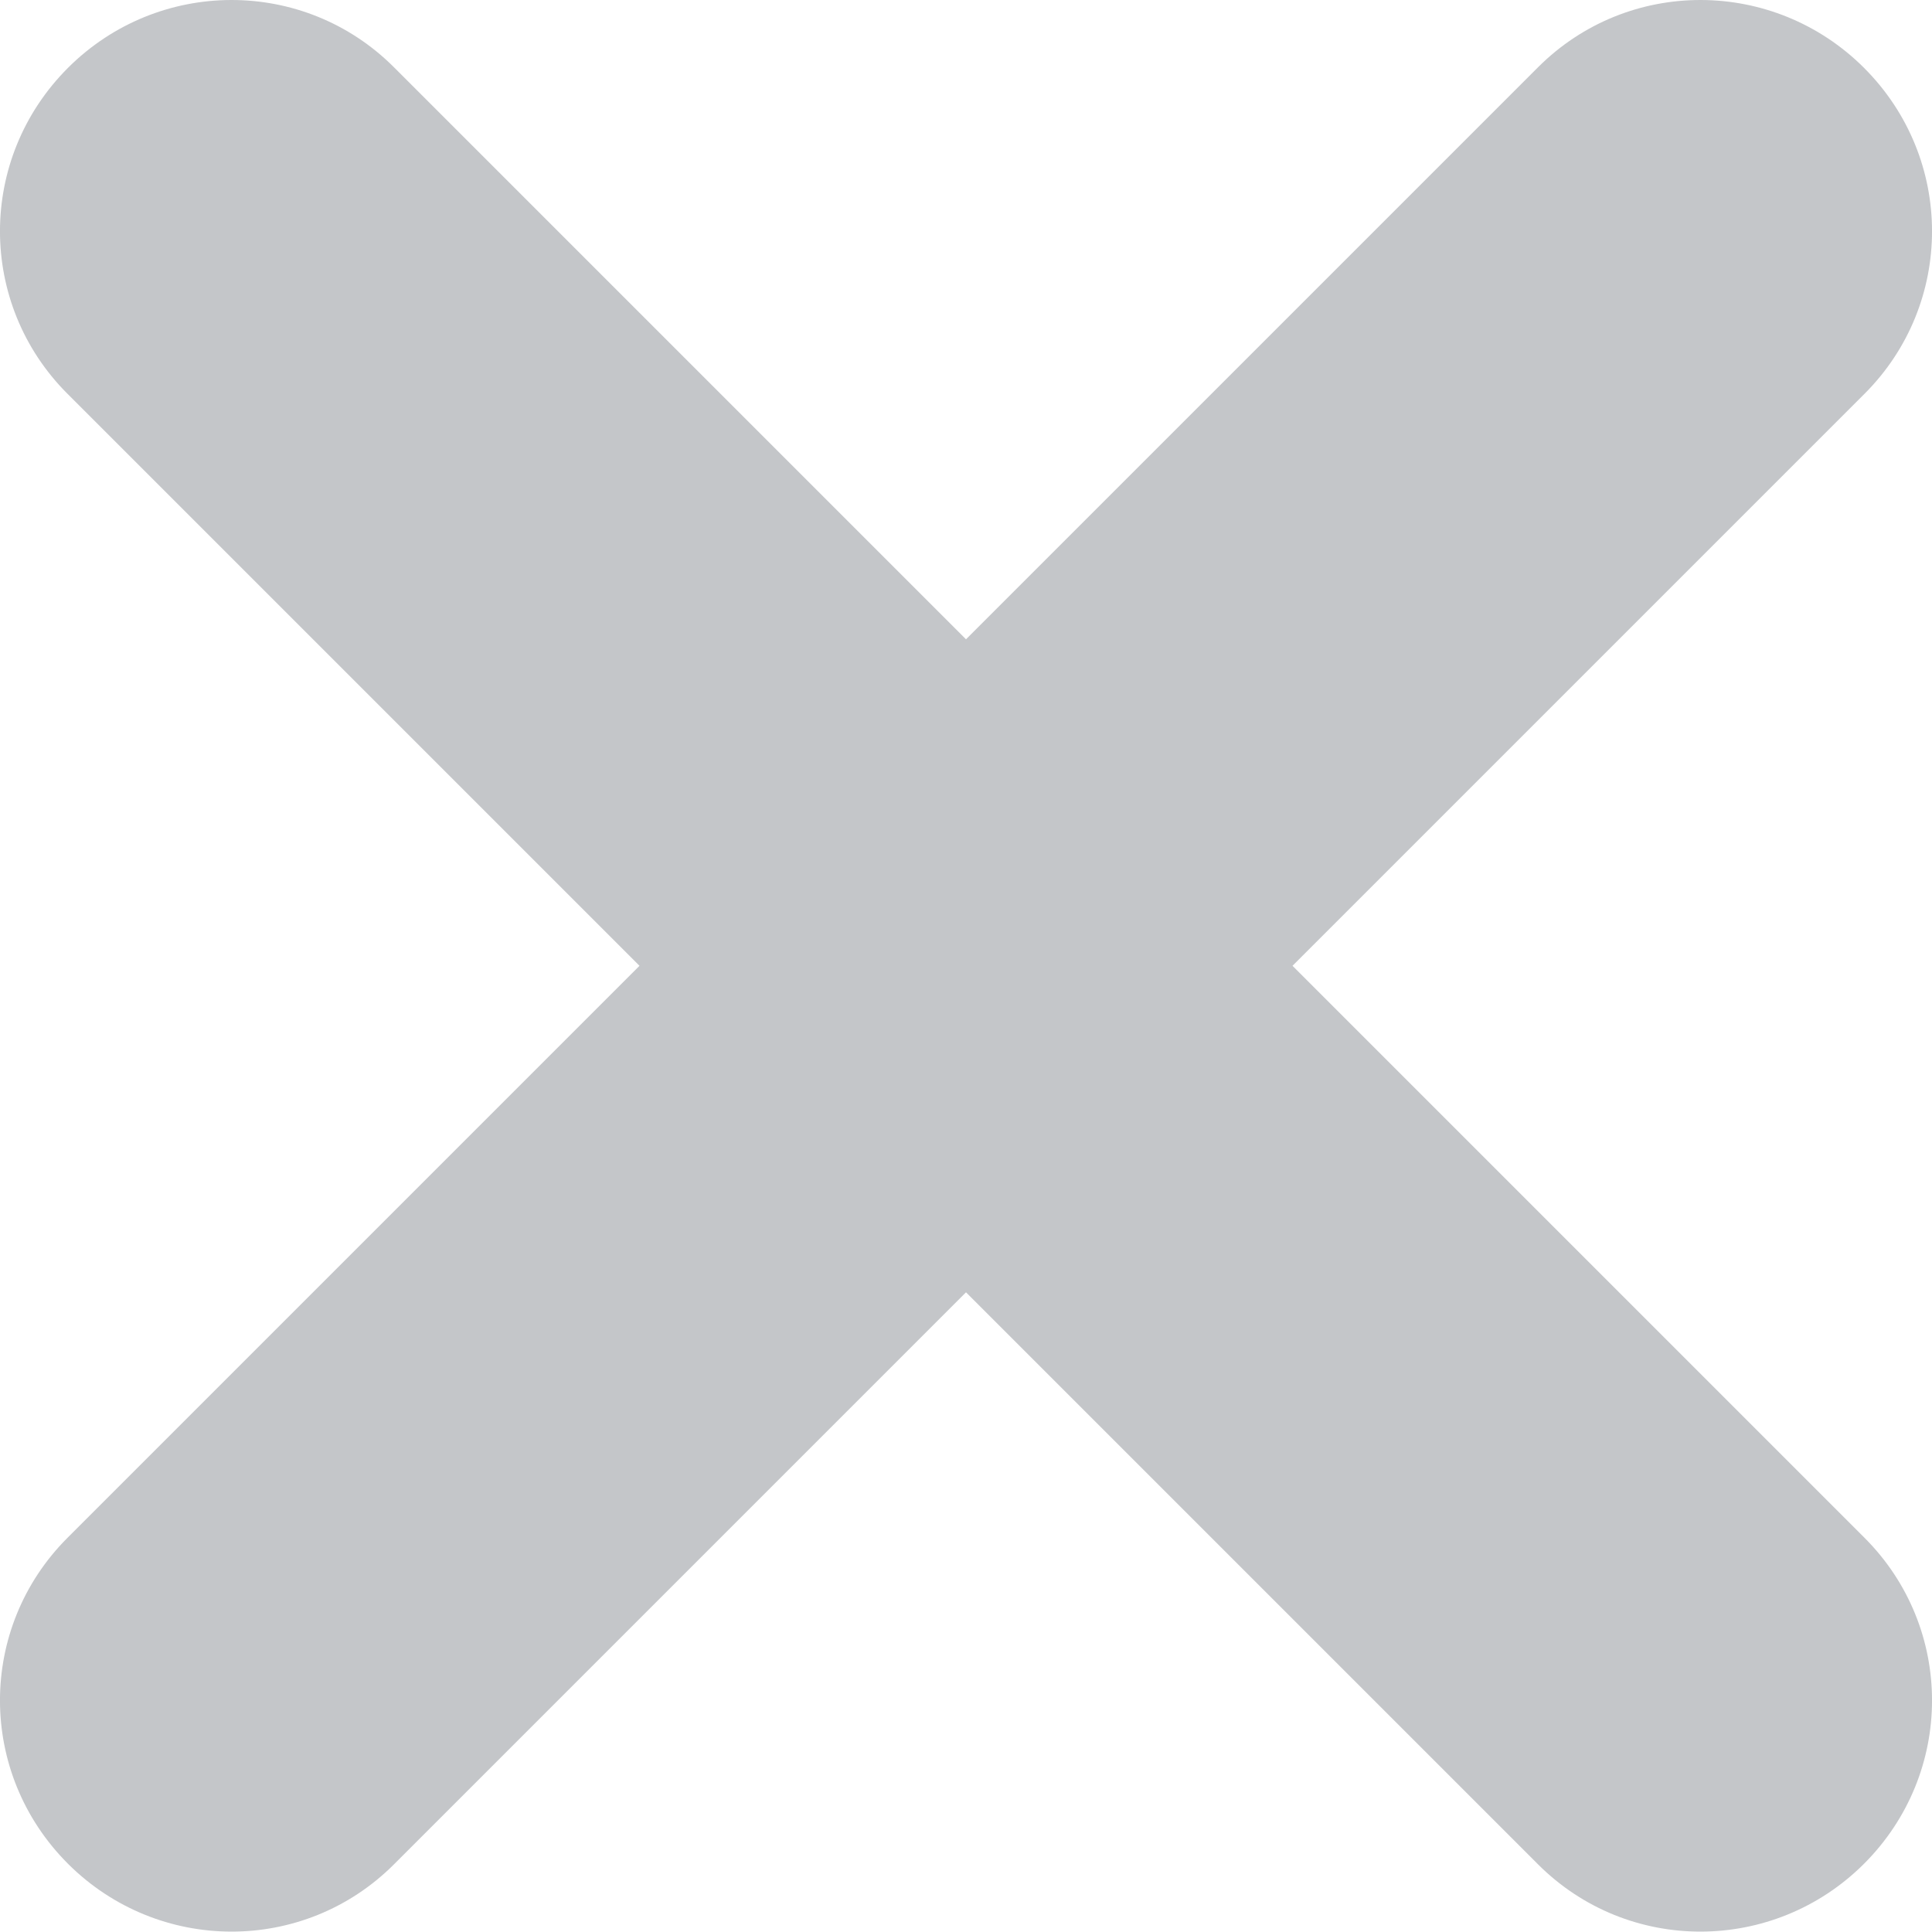
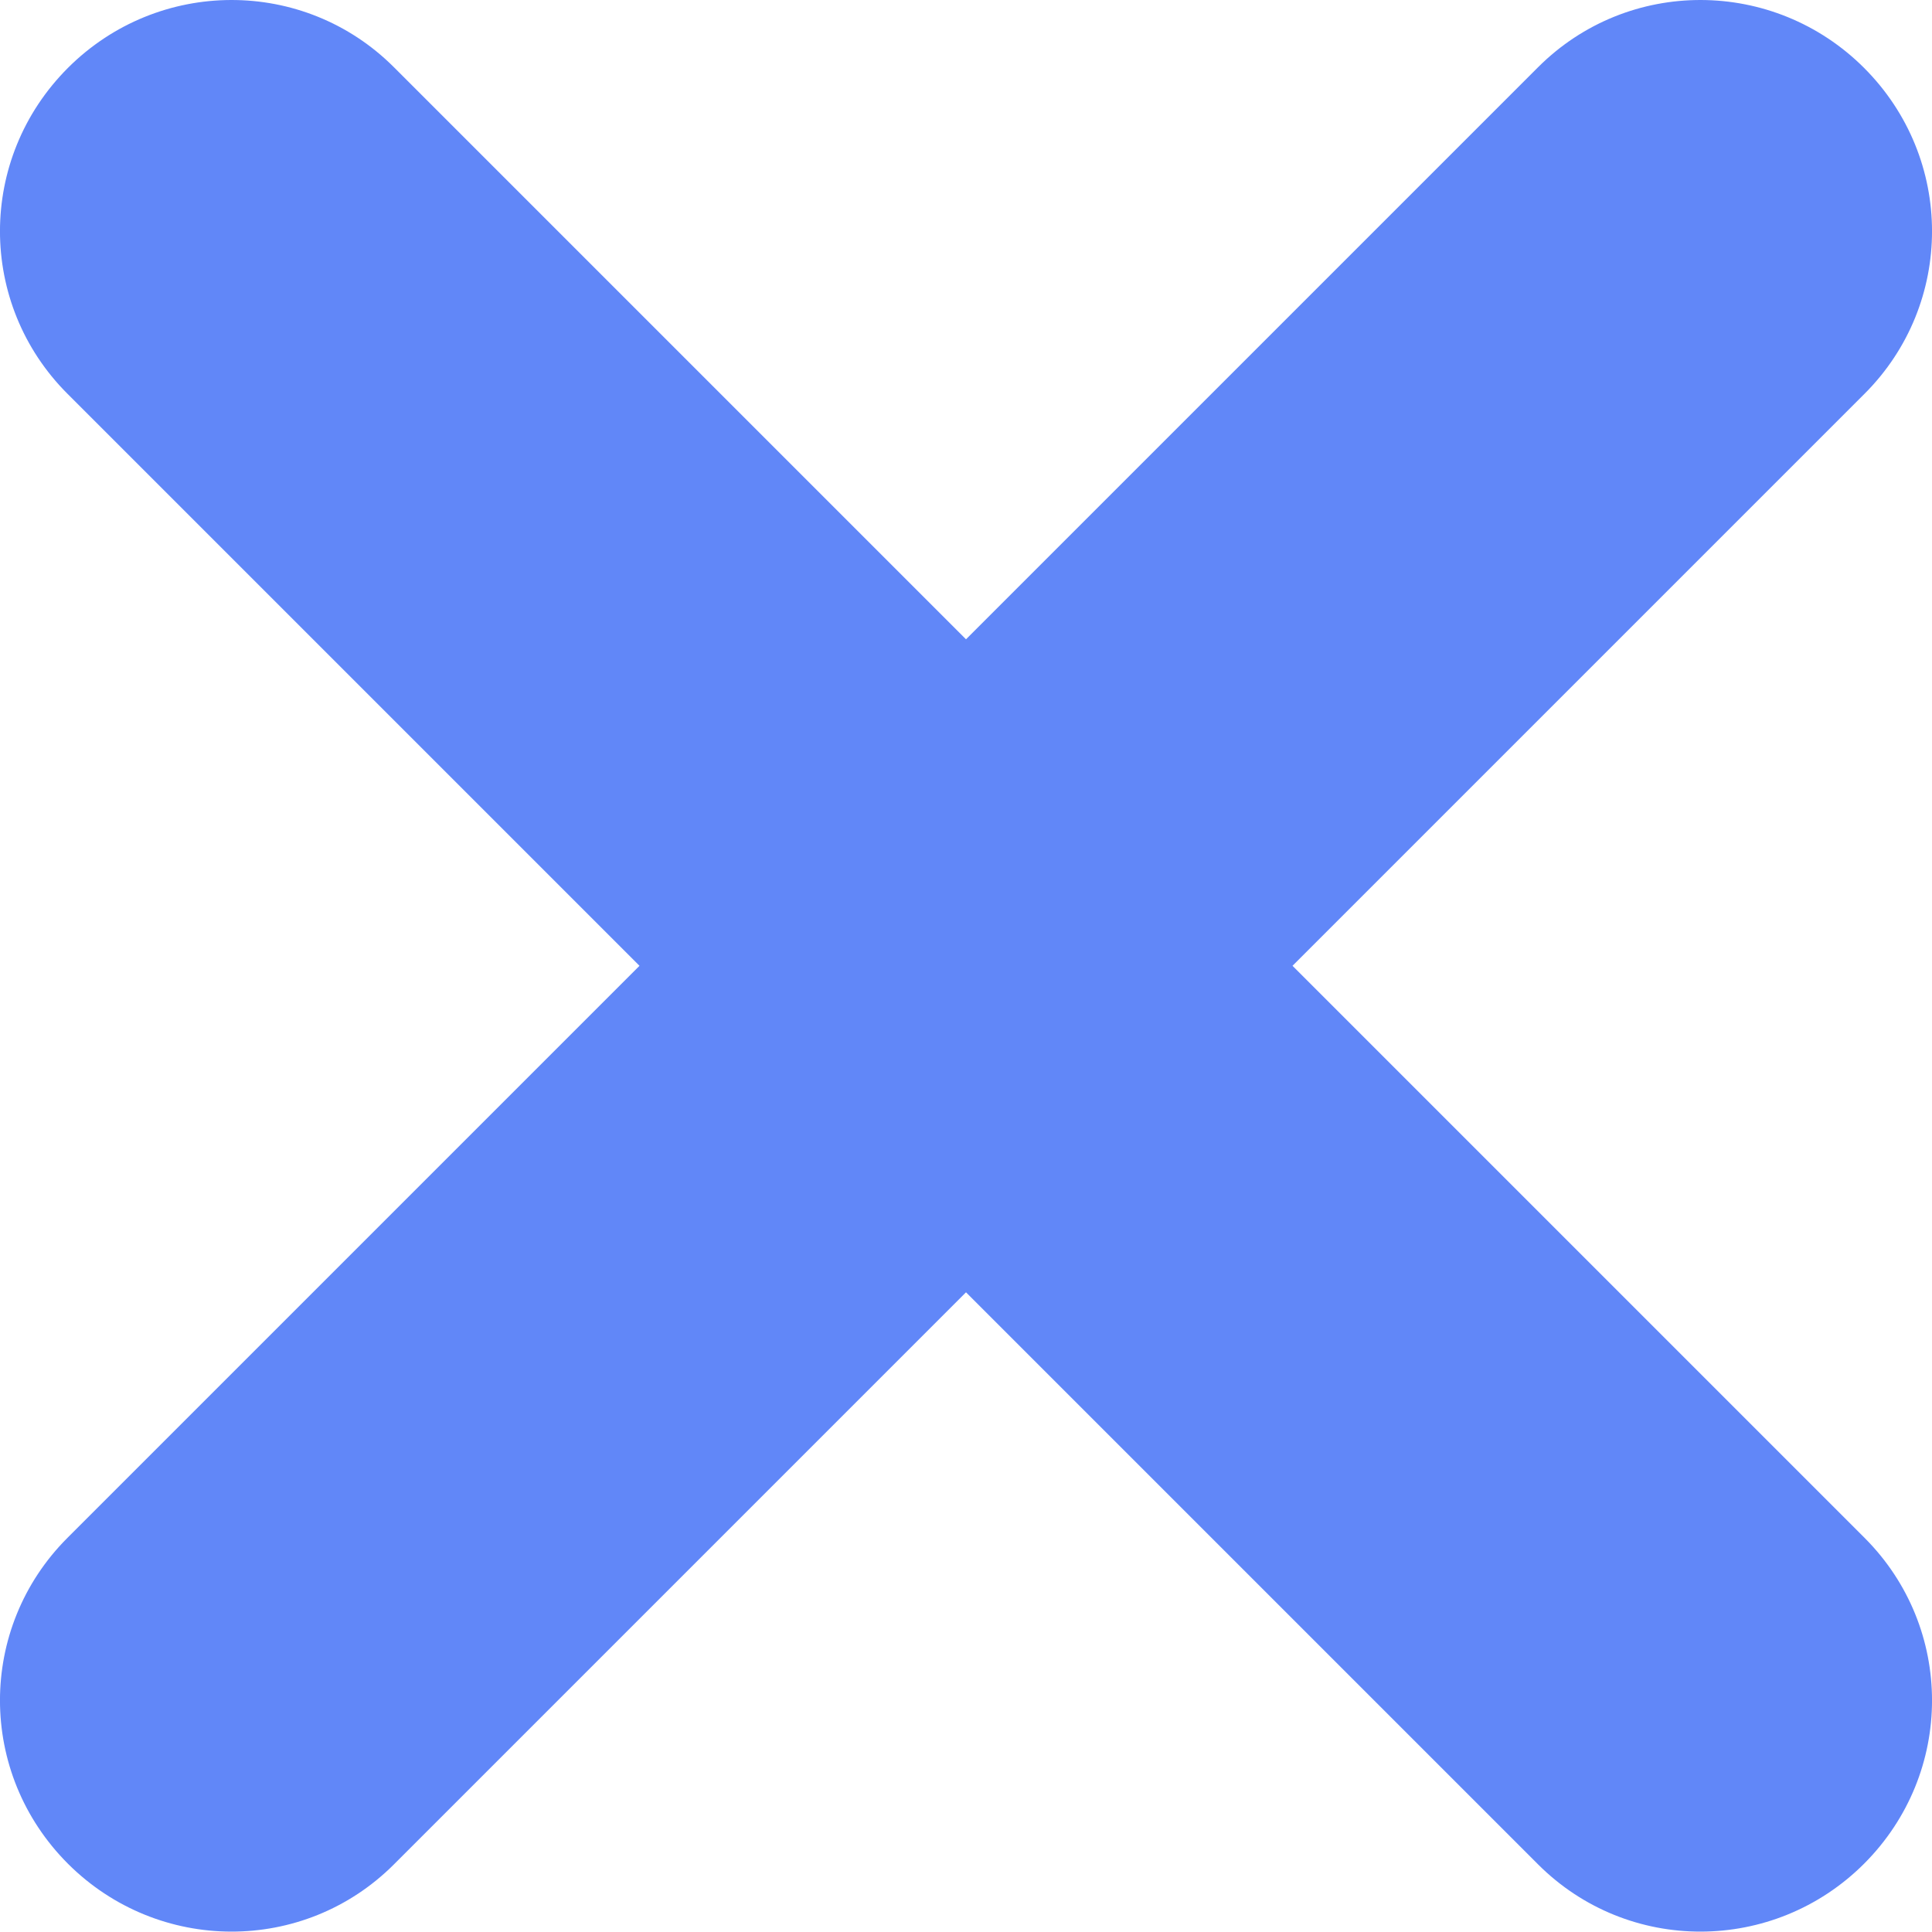
<svg xmlns="http://www.w3.org/2000/svg" width="10px" height="10px" viewBox="0 0 10 10" version="1.1">
  <defs />
  <g id="➡️-Boards-&amp;-Posts" stroke="none" stroke-width="1" fill="none" fill-rule="evenodd">
-     <g id="New-Post-Template" transform="translate(-602, -2101)" fill="#C4C6C9">
+     <g id="New-Post-Template" transform="translate(-602, -2101)" fill="#6187F8">
      <g id="Group-21" transform="translate(279, 1650)">
        <g id="Group-19" transform="translate(40, 401)">
          <g id="Group-17" transform="translate(0, 30)">
            <path d="M288,23.309 L290.961,20.348 C291.427,19.882 292.181,19.885 292.648,20.351 C293.118,20.821 293.116,21.573 292.651,22.038 L289.69,24.999 L292.651,27.96 C293.116,28.425 293.118,29.177 292.648,29.647 C292.181,30.113 291.427,30.116 290.961,29.65 L288,26.689 L285.039,29.65 C284.573,30.116 283.819,30.113 283.352,29.647 C282.882,29.177 282.884,28.425 283.349,27.96 L286.31,24.999 L283.349,22.038 C282.884,21.573 282.882,20.821 283.352,20.351 C283.819,19.885 284.573,19.882 285.039,20.348 L288,23.309 Z" id="Combined-Shape-Copy-5" />
          </g>
        </g>
      </g>
    </g>
  </g>
</svg>
